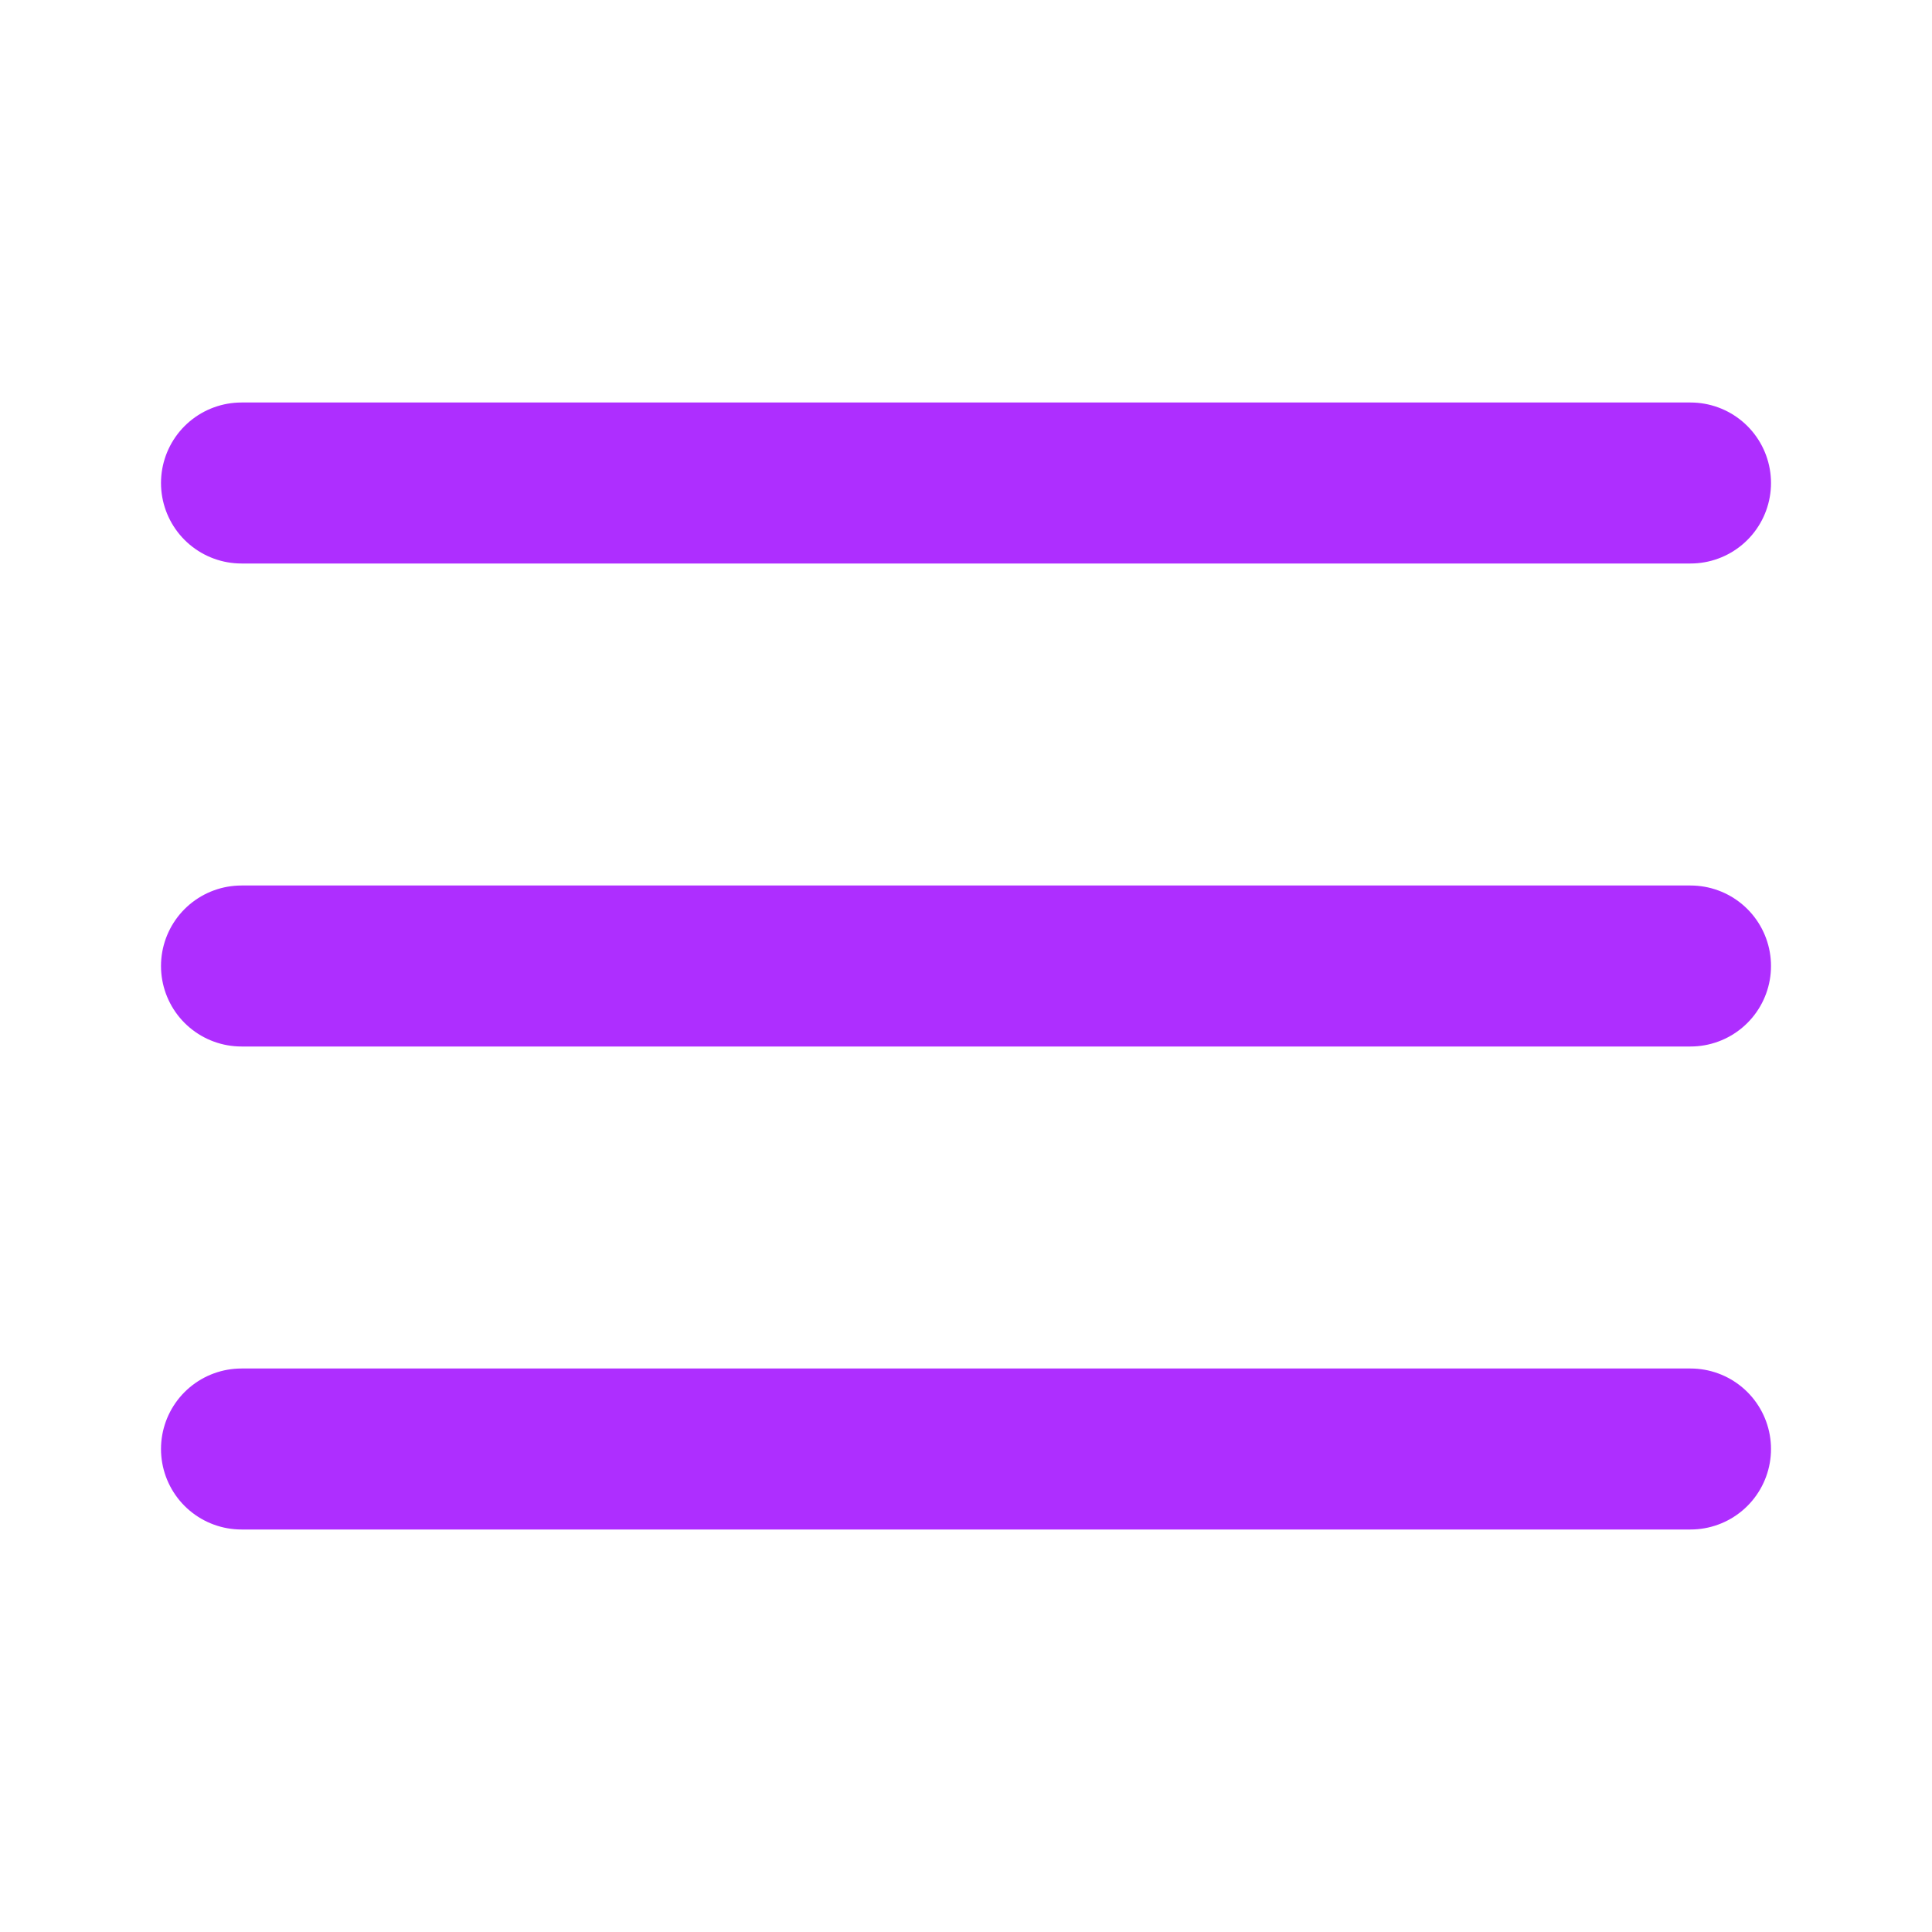
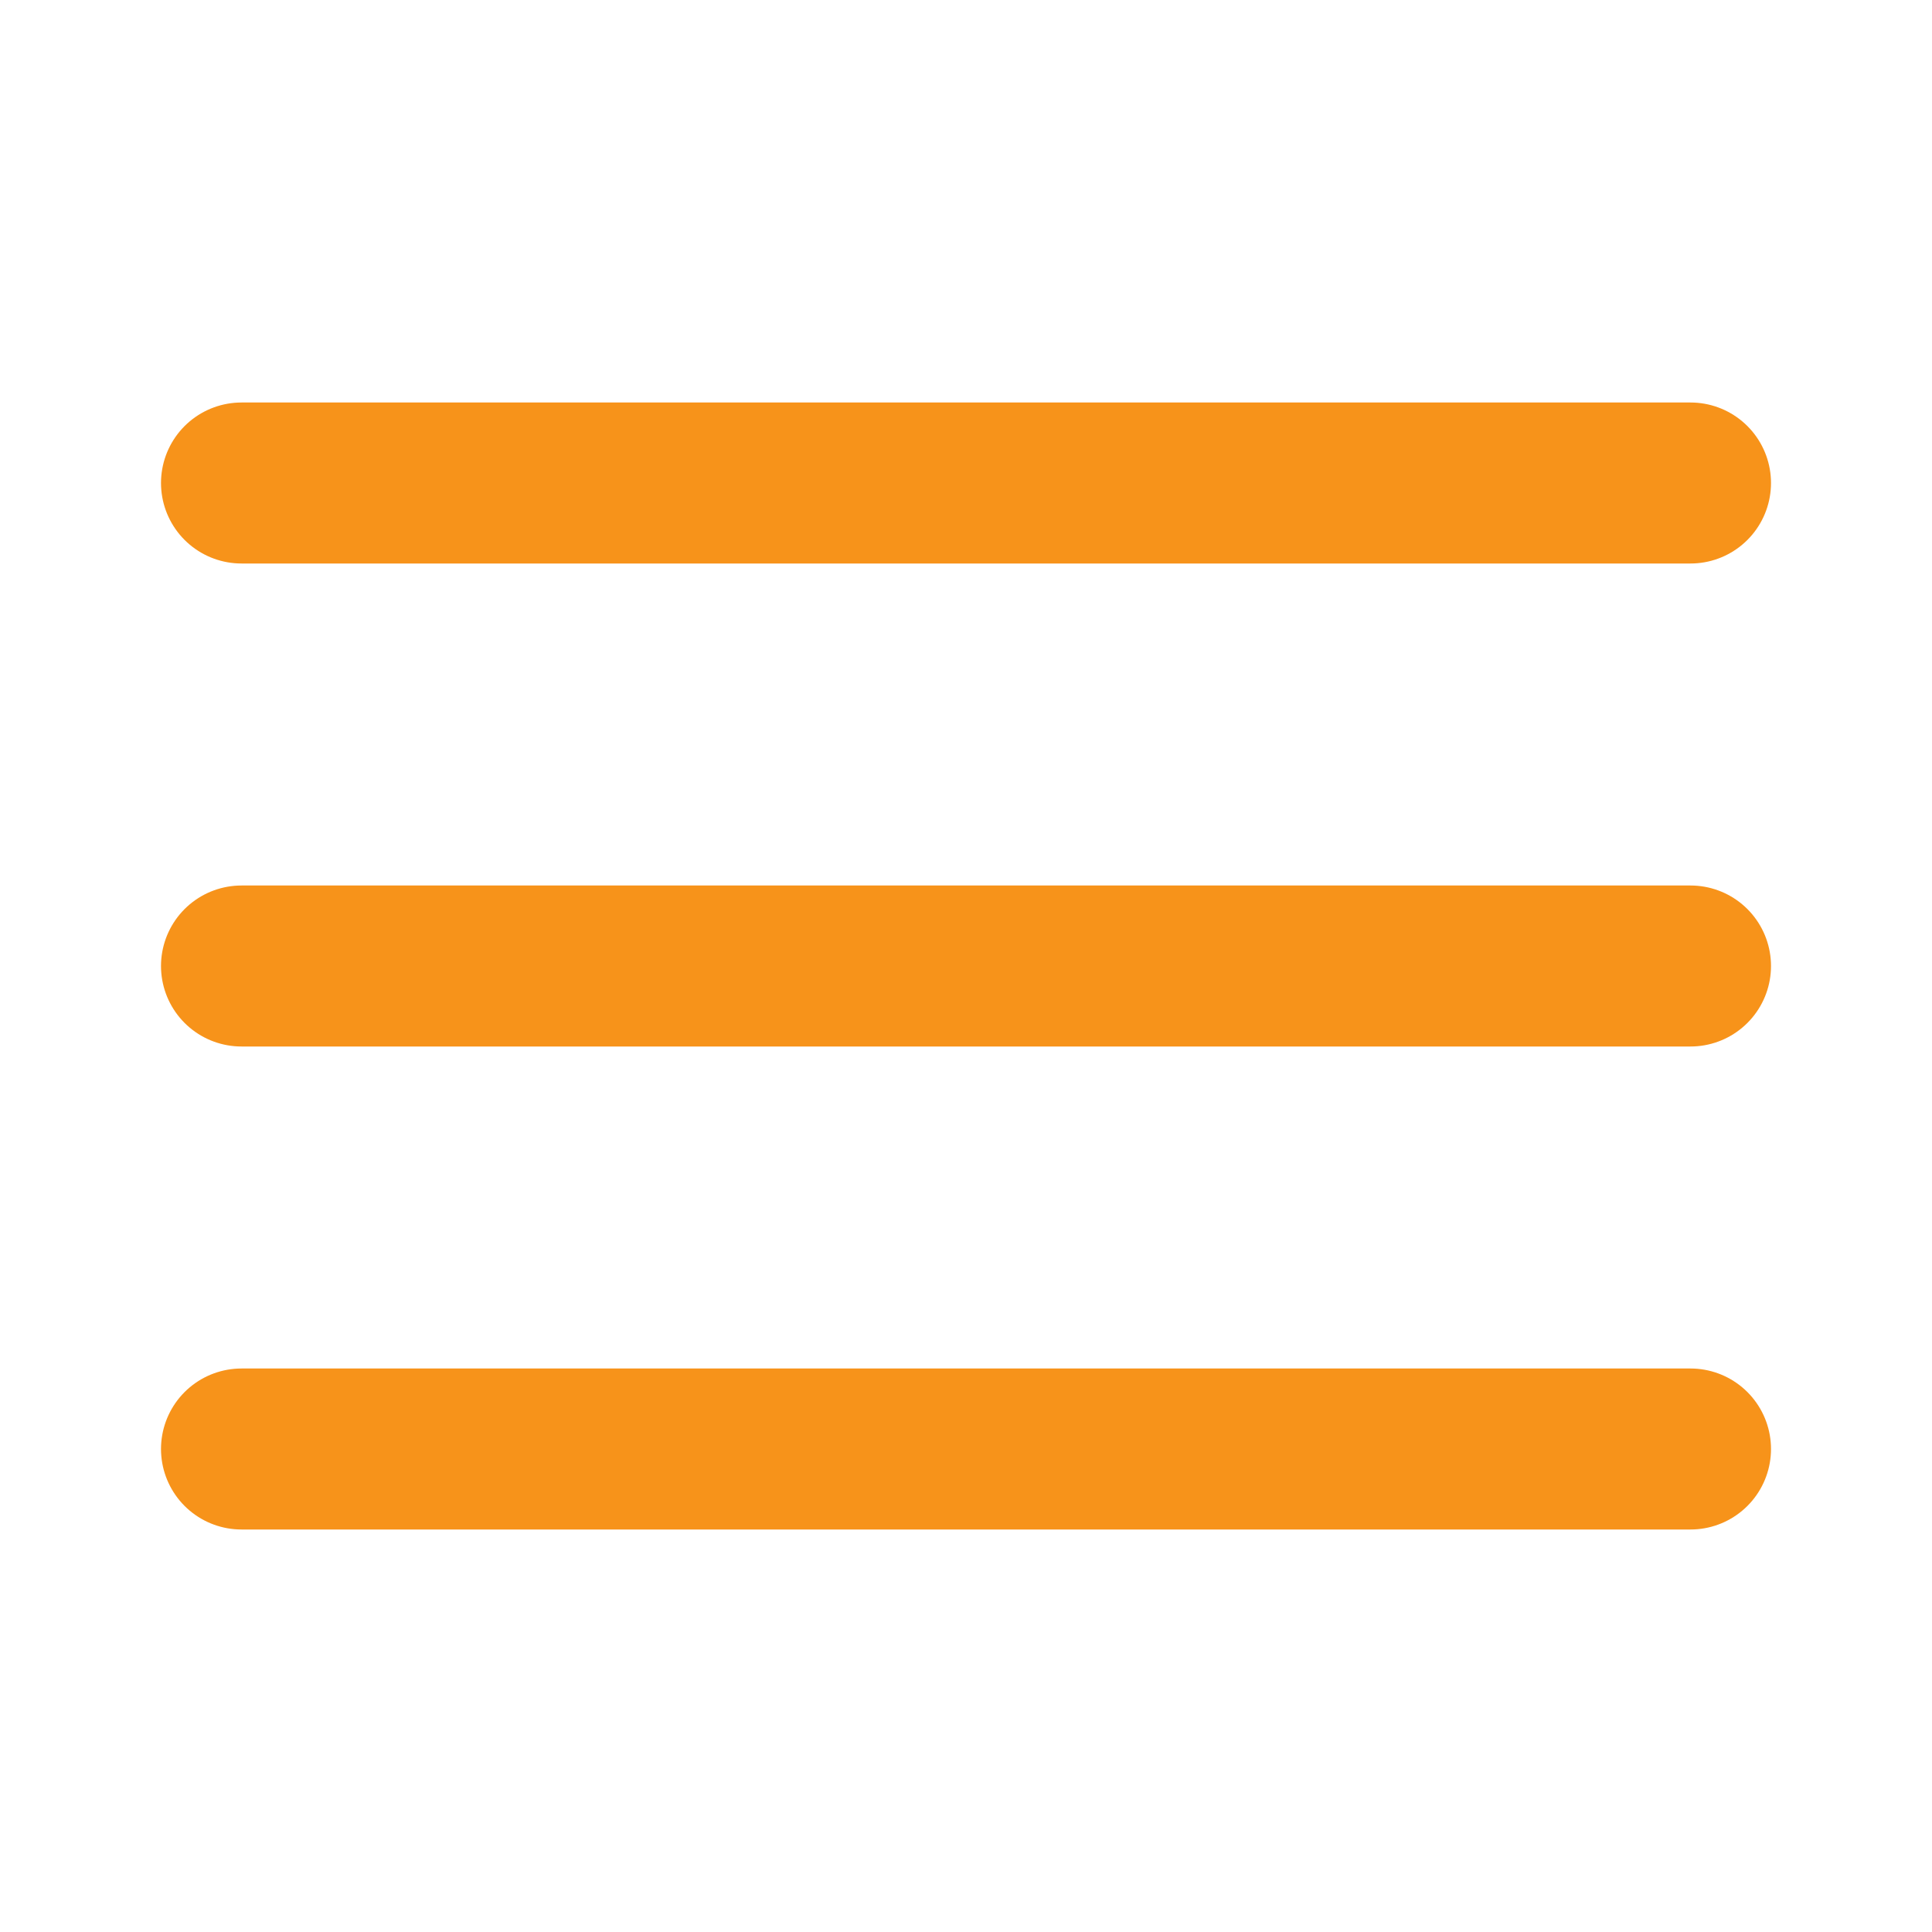
- <svg xmlns="http://www.w3.org/2000/svg" width="24" height="24" viewBox="0 0 24 24" fill="none" stroke="#AE2EFF" stroke-width="2" stroke-linecap="round" stroke-linejoin="round" class="feather feather-menu">
+ <svg xmlns="http://www.w3.org/2000/svg" width="24" height="24" viewBox="0 0 24 24" fill="none" stroke="#f7931a" stroke-width="2" stroke-linecap="round" stroke-linejoin="round" class="feather feather-menu">
  <line x1="3" y1="12" x2="21" y2="12" />
  <line x1="3" y1="6" x2="21" y2="6" />
  <line x1="3" y1="18" x2="21" y2="18" />
</svg>
